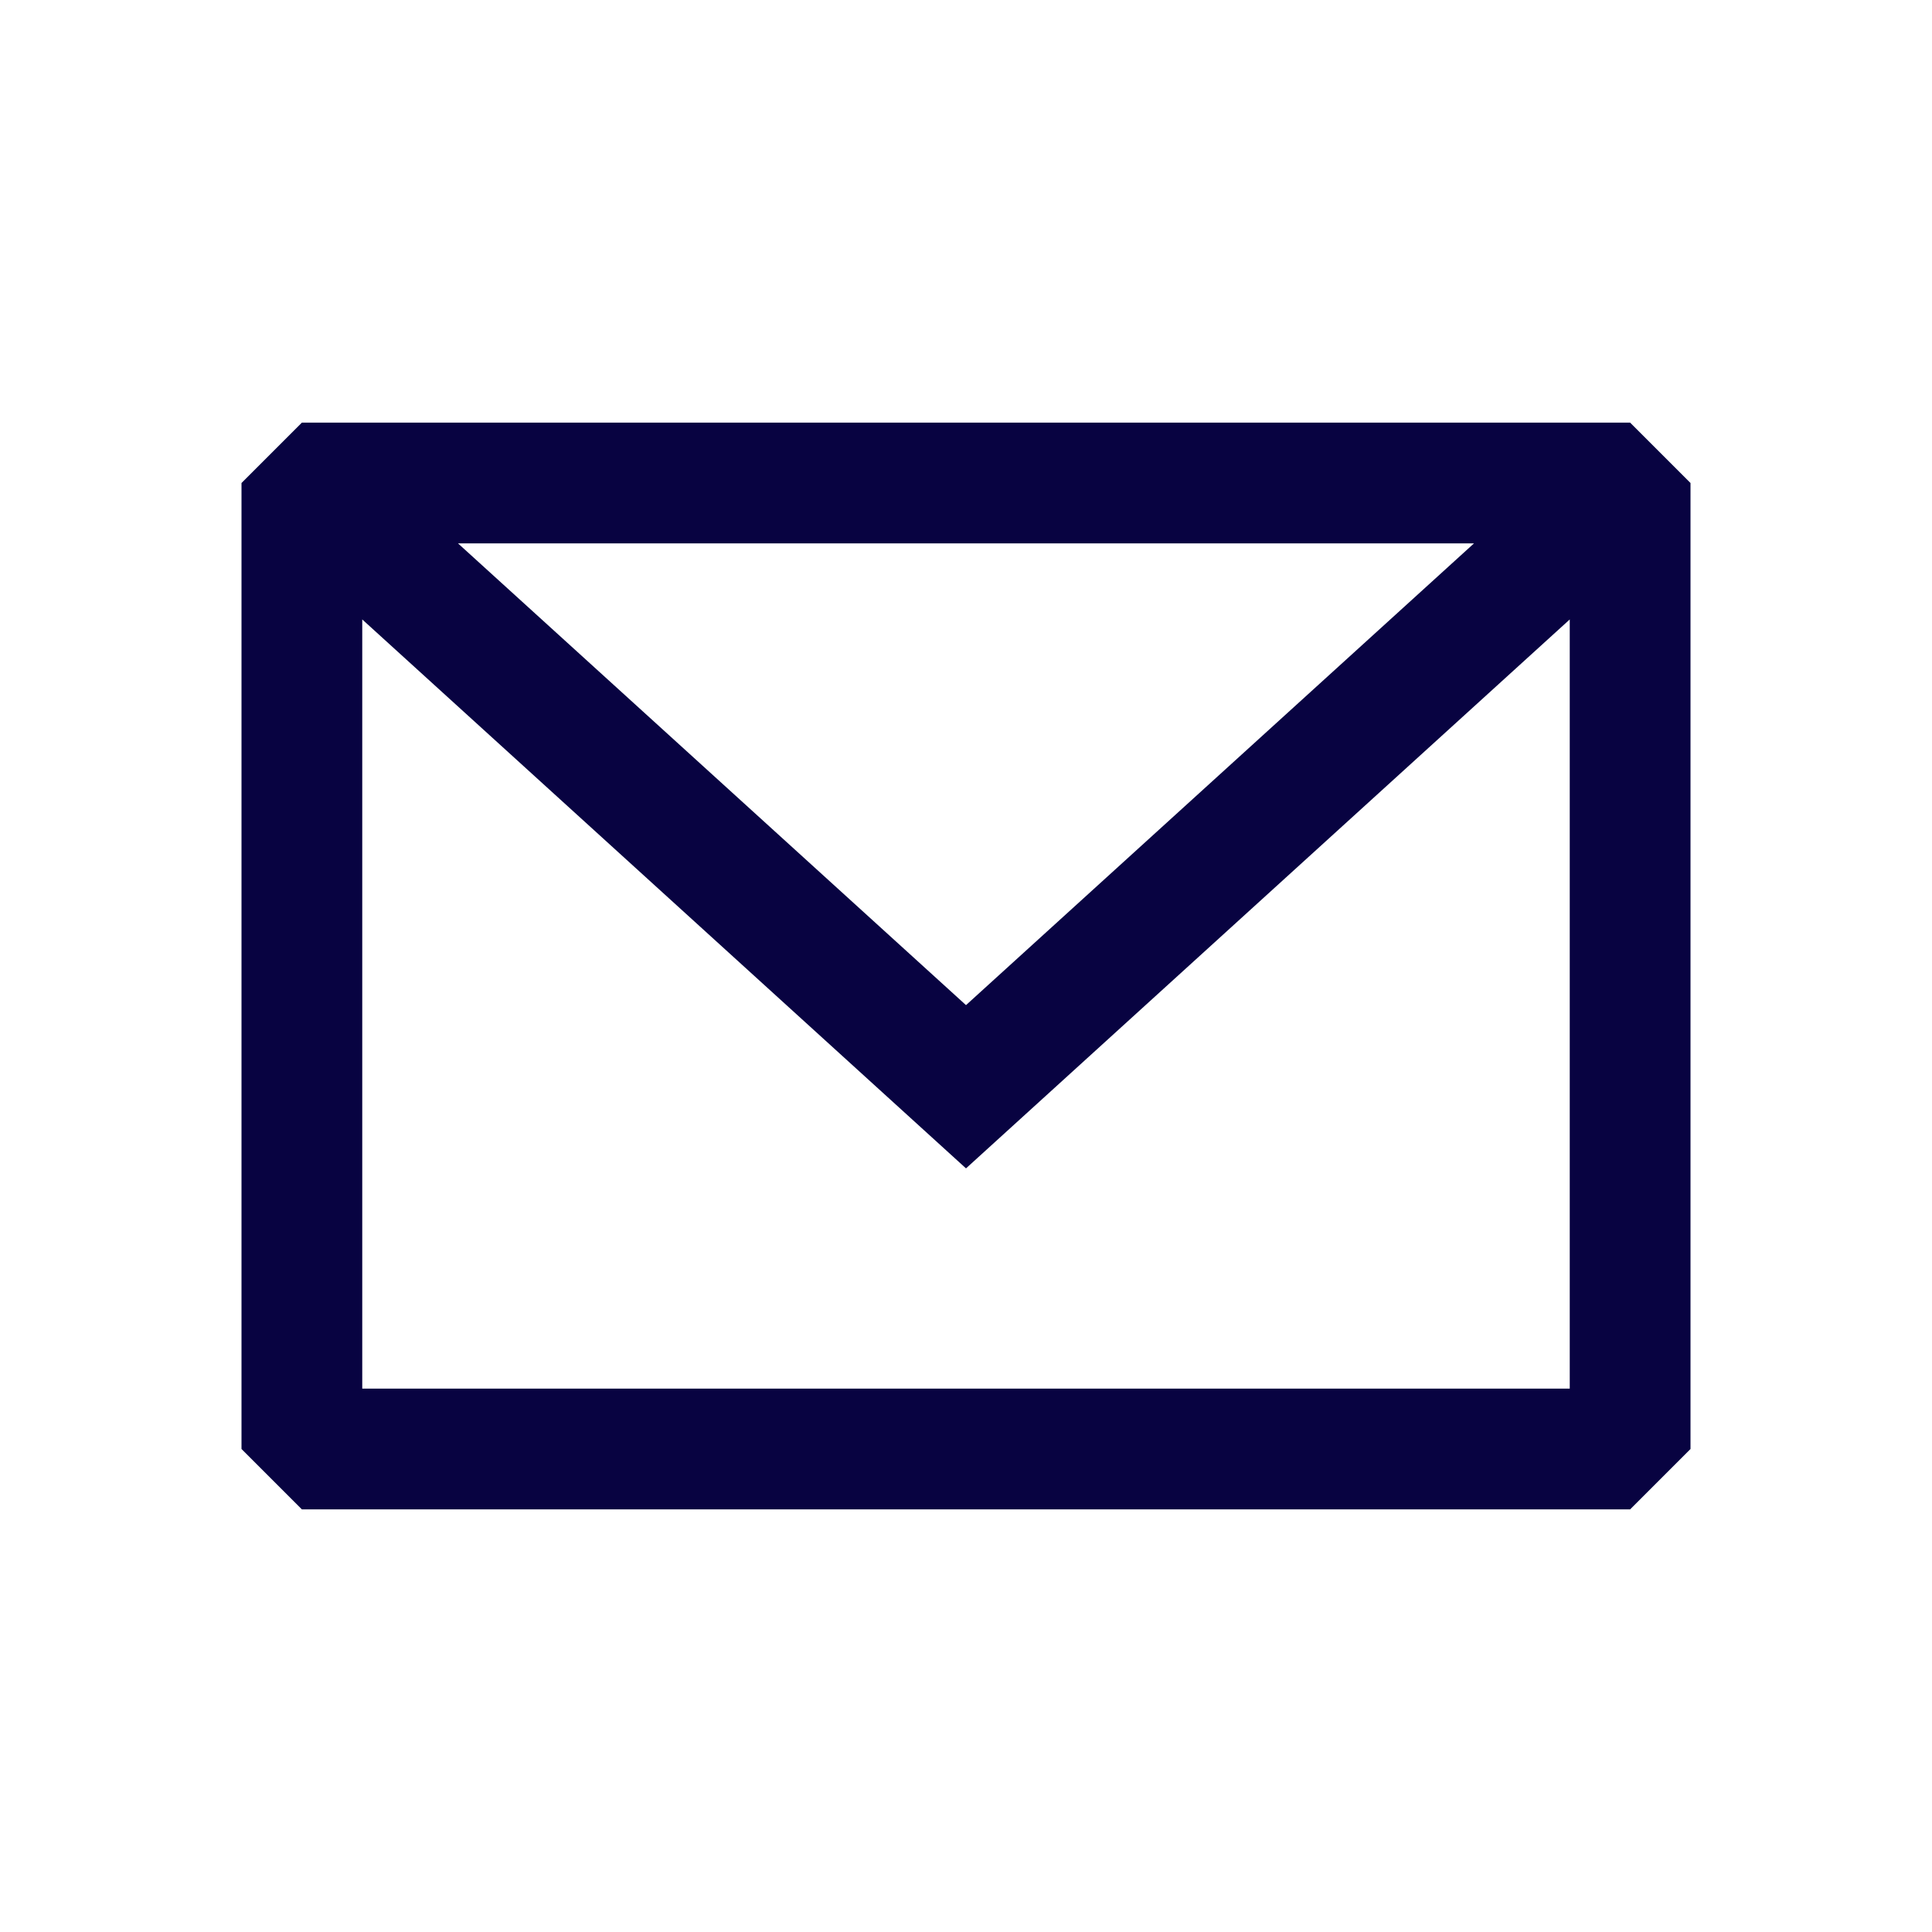
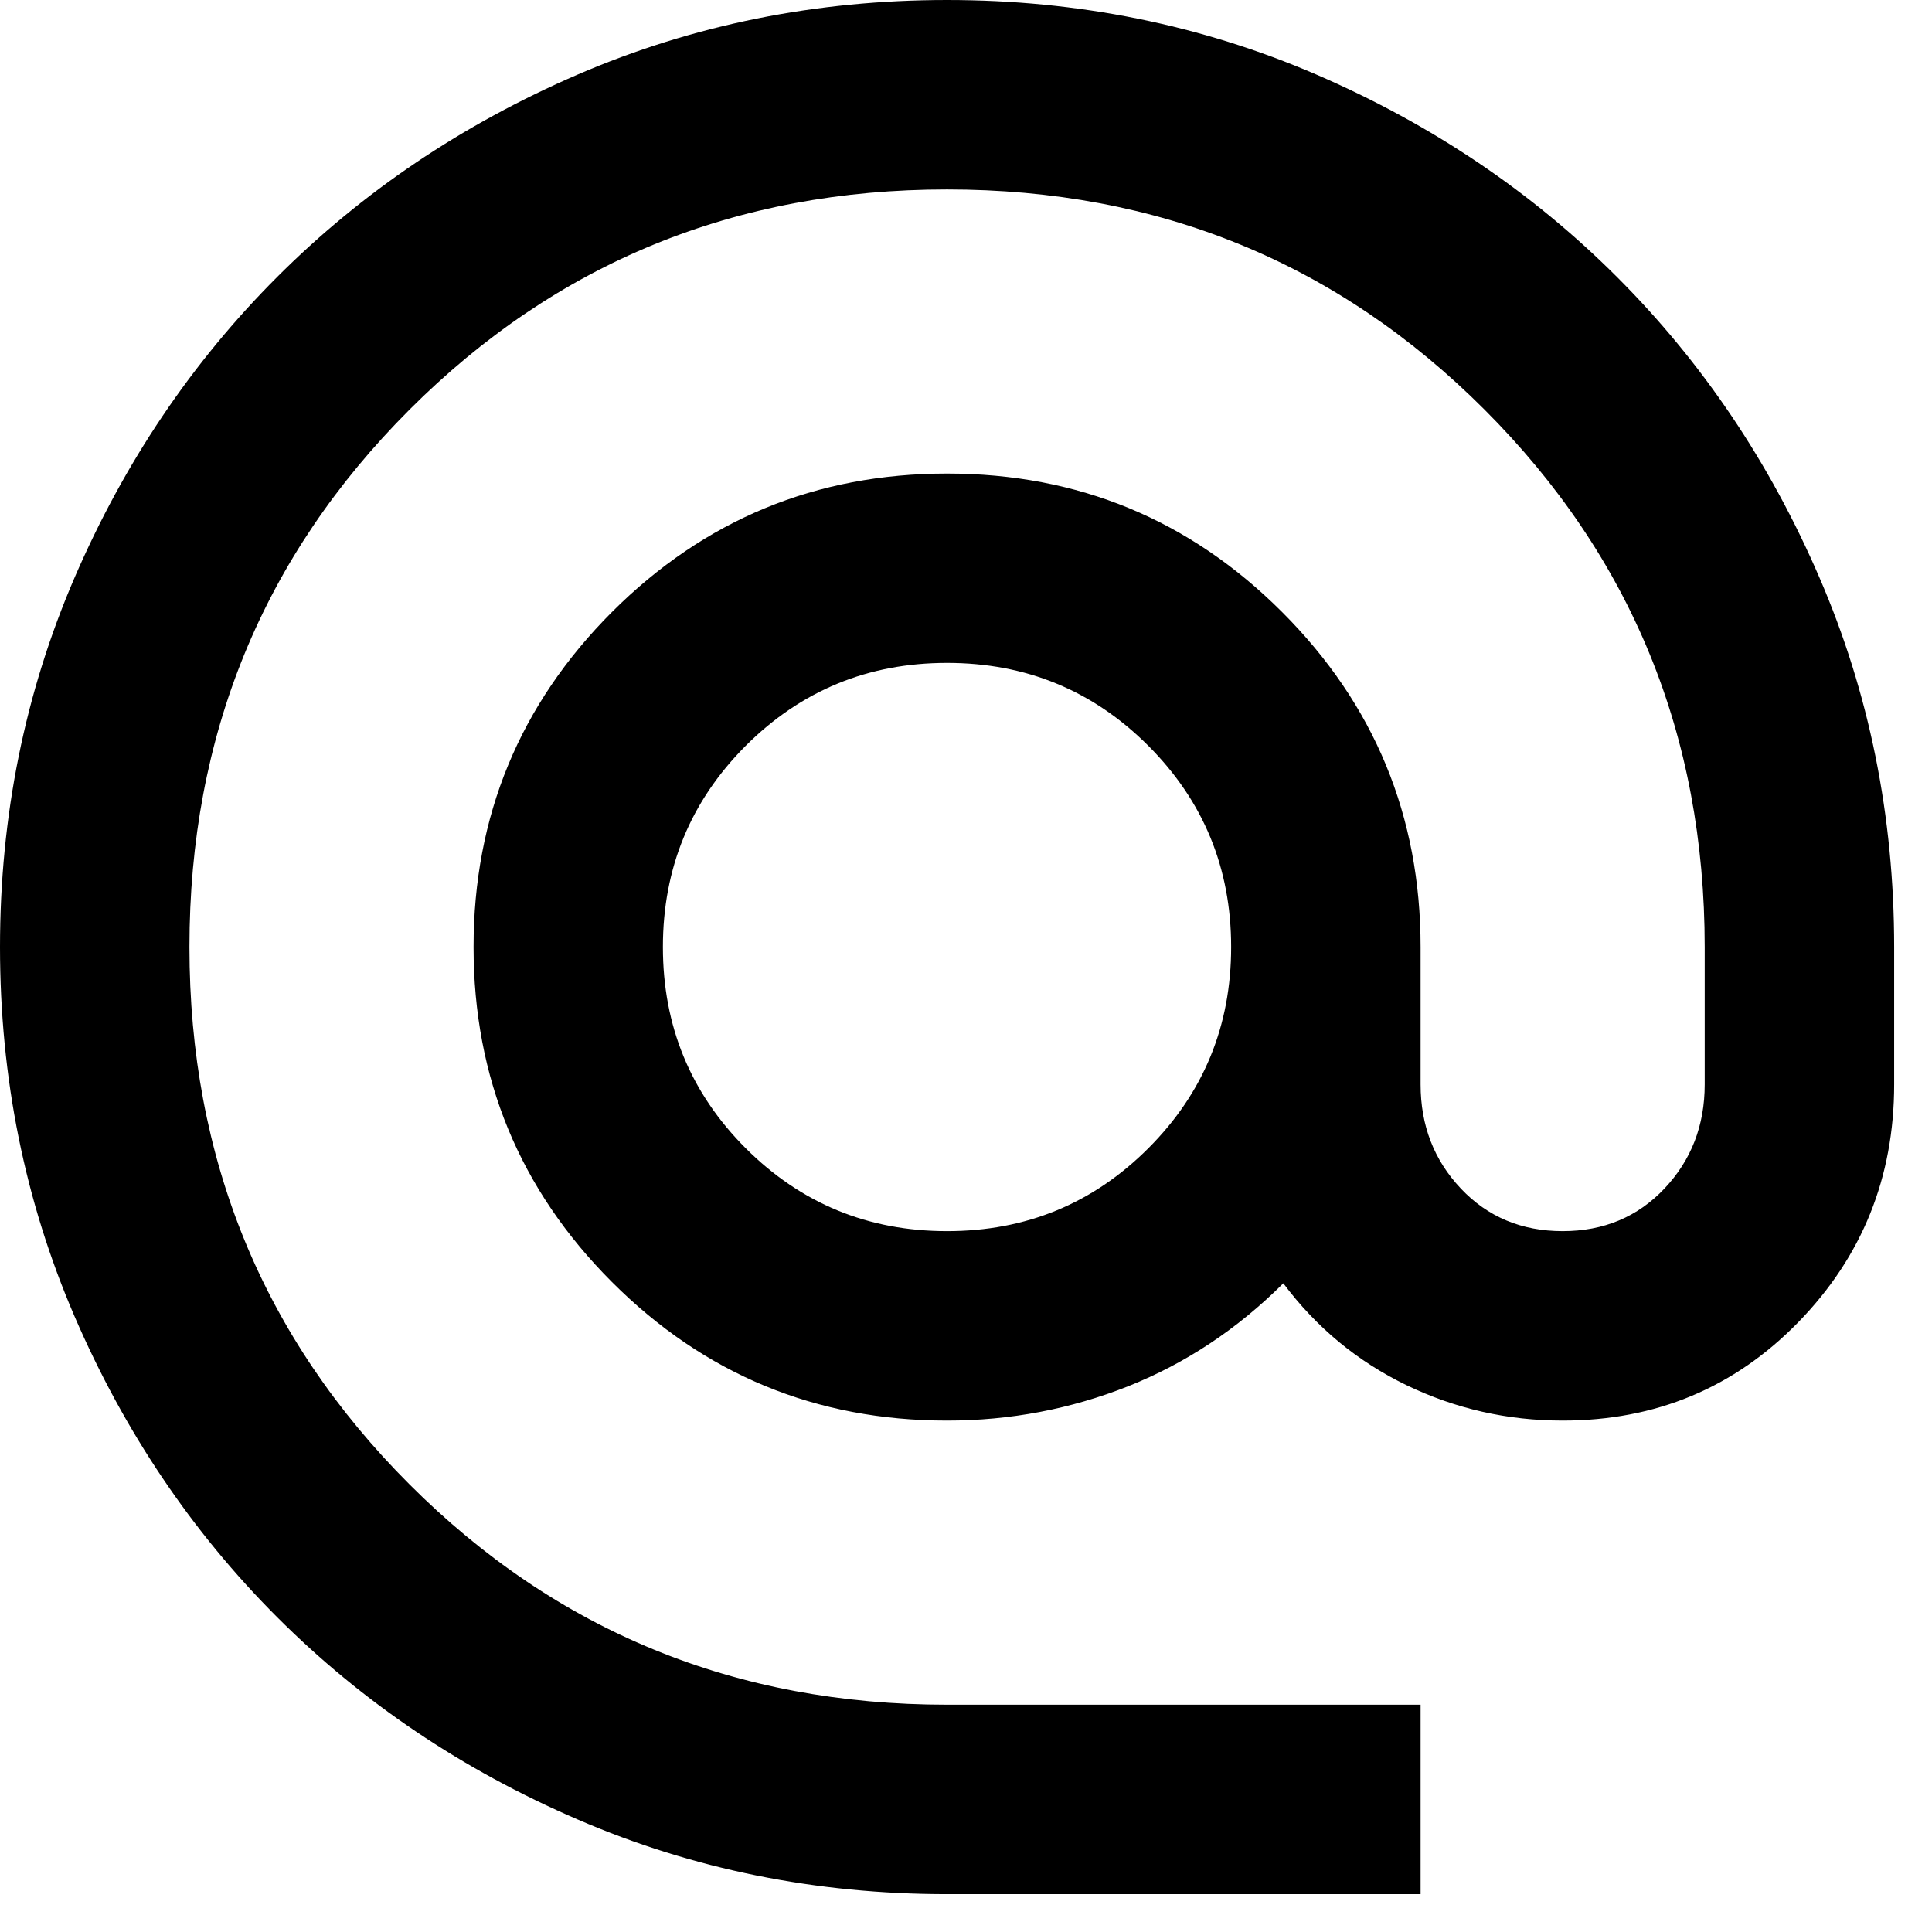
- <svg xmlns="http://www.w3.org/2000/svg" preserveAspectRatio="none" overflow="visible" style="display: block;" width="16" height="16" viewBox="0 0 16 16" fill="none">
-   <g id="email-1-svgrepo-com 1">
-     <path id="Vector" fill-rule="evenodd" clip-rule="evenodd" d="M2.5 3.5L2 4V12L2.5 12.5H13.5L14 12V4L13.5 3.5H2.5ZM3 5.13V11.5H13V5.13L8 9.676L3 5.13ZM12.207 4.5H3.793L8 8.324L12.207 4.5Z" fill="#080341" />
-   </g>
+ <svg xmlns="http://www.w3.org/2000/svg" width="17" height="17" viewBox="0 0 17 17" fill="none">
+   <path d="M8.333 16.667C7.181 16.667 6.097 16.448 5.083 16.01C4.069 15.573 3.188 14.979 2.438 14.229C1.688 13.479 1.094 12.597 0.656 11.583C0.219 10.569 0 9.486 0 8.333C0 7.181 0.219 6.097 0.656 5.083C1.094 4.069 1.688 3.188 2.438 2.438C3.188 1.688 4.069 1.094 5.083 0.656C6.097 0.219 7.181 0 8.333 0C9.486 0 10.569 0.219 11.583 0.656C12.597 1.094 13.479 1.688 14.229 2.438C14.979 3.188 15.573 4.069 16.01 5.083C16.448 6.097 16.667 7.181 16.667 8.333V9.542C16.667 10.361 16.385 11.059 15.823 11.635C15.26 12.212 14.569 12.5 13.75 12.5C13.264 12.5 12.806 12.396 12.375 12.188C11.944 11.979 11.583 11.681 11.292 11.292C10.889 11.694 10.434 11.996 9.927 12.198C9.42 12.399 8.889 12.5 8.333 12.5C7.181 12.5 6.198 12.094 5.385 11.281C4.573 10.469 4.167 9.486 4.167 8.333C4.167 7.181 4.573 6.198 5.385 5.385C6.198 4.573 7.181 4.167 8.333 4.167C9.486 4.167 10.469 4.573 11.281 5.385C12.094 6.198 12.5 7.181 12.5 8.333V9.542C12.5 9.903 12.618 10.208 12.854 10.458C13.09 10.708 13.389 10.833 13.75 10.833C14.111 10.833 14.41 10.708 14.646 10.458C14.882 10.208 15 9.903 15 9.542V8.333C15 6.472 14.354 4.896 13.062 3.604C11.771 2.312 10.194 1.667 8.333 1.667C6.472 1.667 4.896 2.312 3.604 3.604C2.312 4.896 1.667 6.472 1.667 8.333C1.667 10.194 2.312 11.771 3.604 13.062C4.896 14.354 6.472 15 8.333 15H12.5V16.667H8.333ZM8.333 10.833C9.028 10.833 9.618 10.59 10.104 10.104C10.59 9.618 10.833 9.028 10.833 8.333C10.833 7.639 10.59 7.049 10.104 6.562C9.618 6.076 9.028 5.833 8.333 5.833C7.639 5.833 7.049 6.076 6.562 6.562C6.076 7.049 5.833 7.639 5.833 8.333C5.833 9.028 6.076 9.618 6.562 10.104C7.049 10.59 7.639 10.833 8.333 10.833Z" fill="black" />
</svg>
